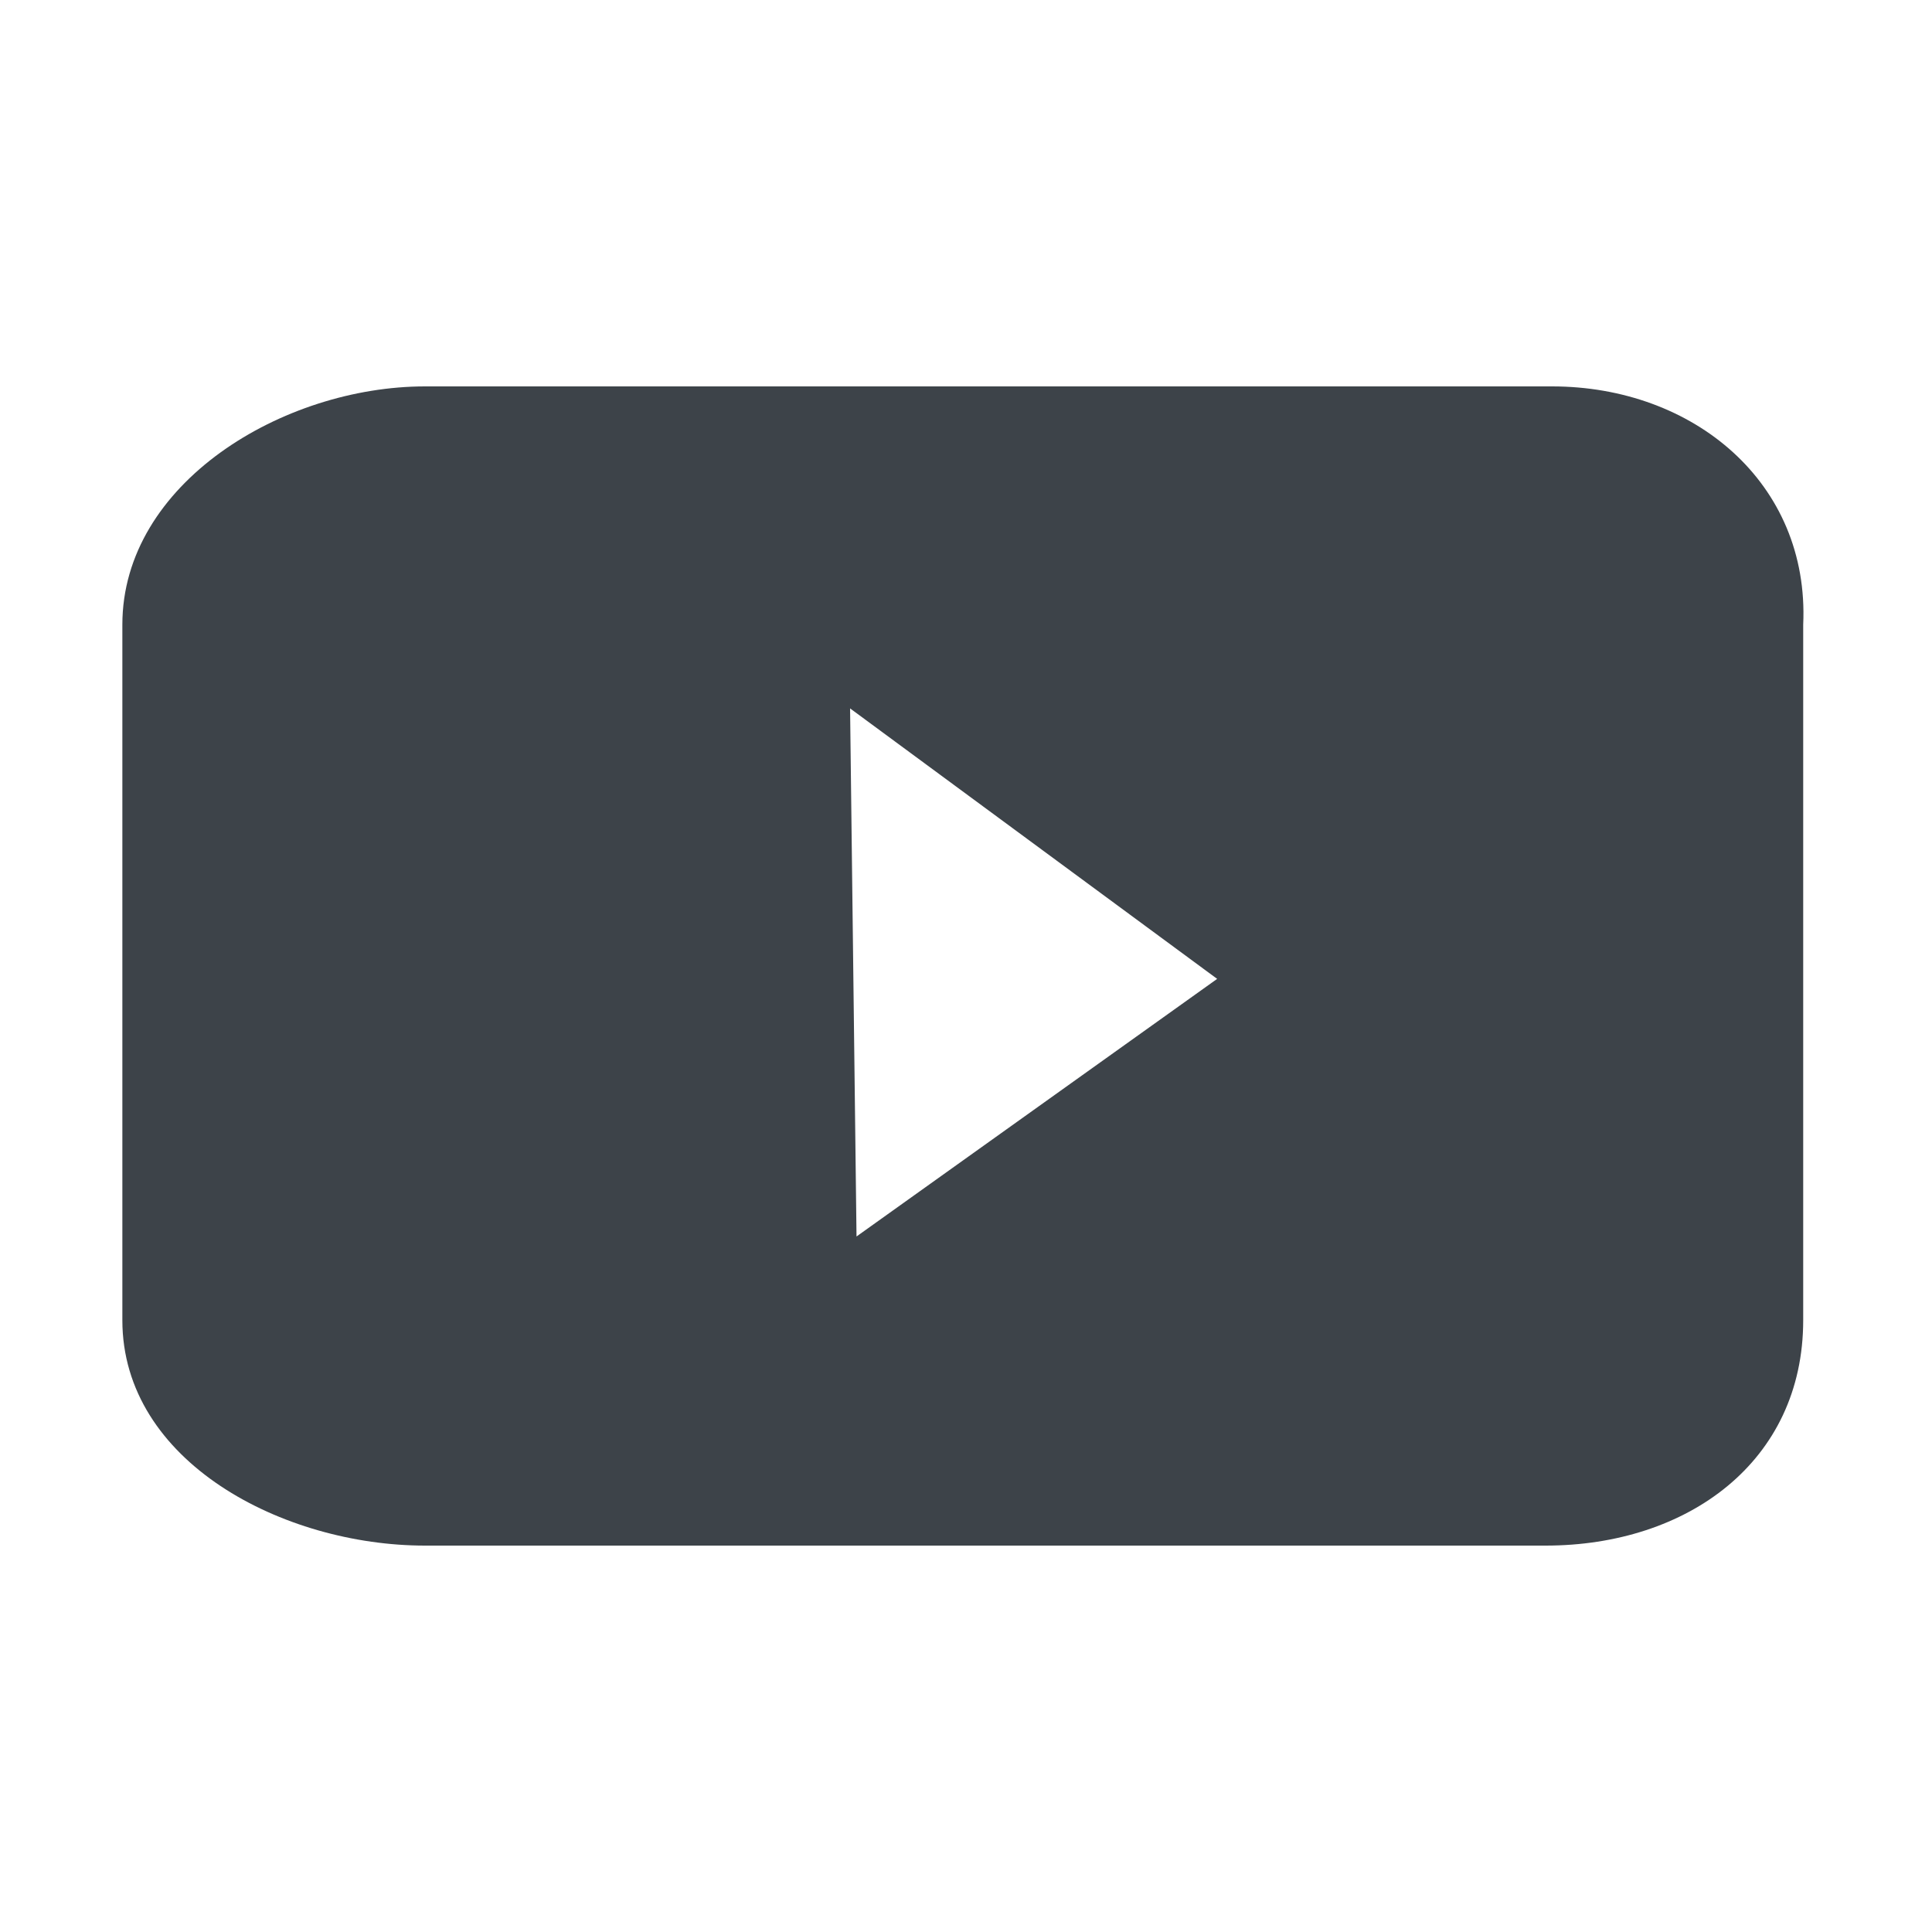
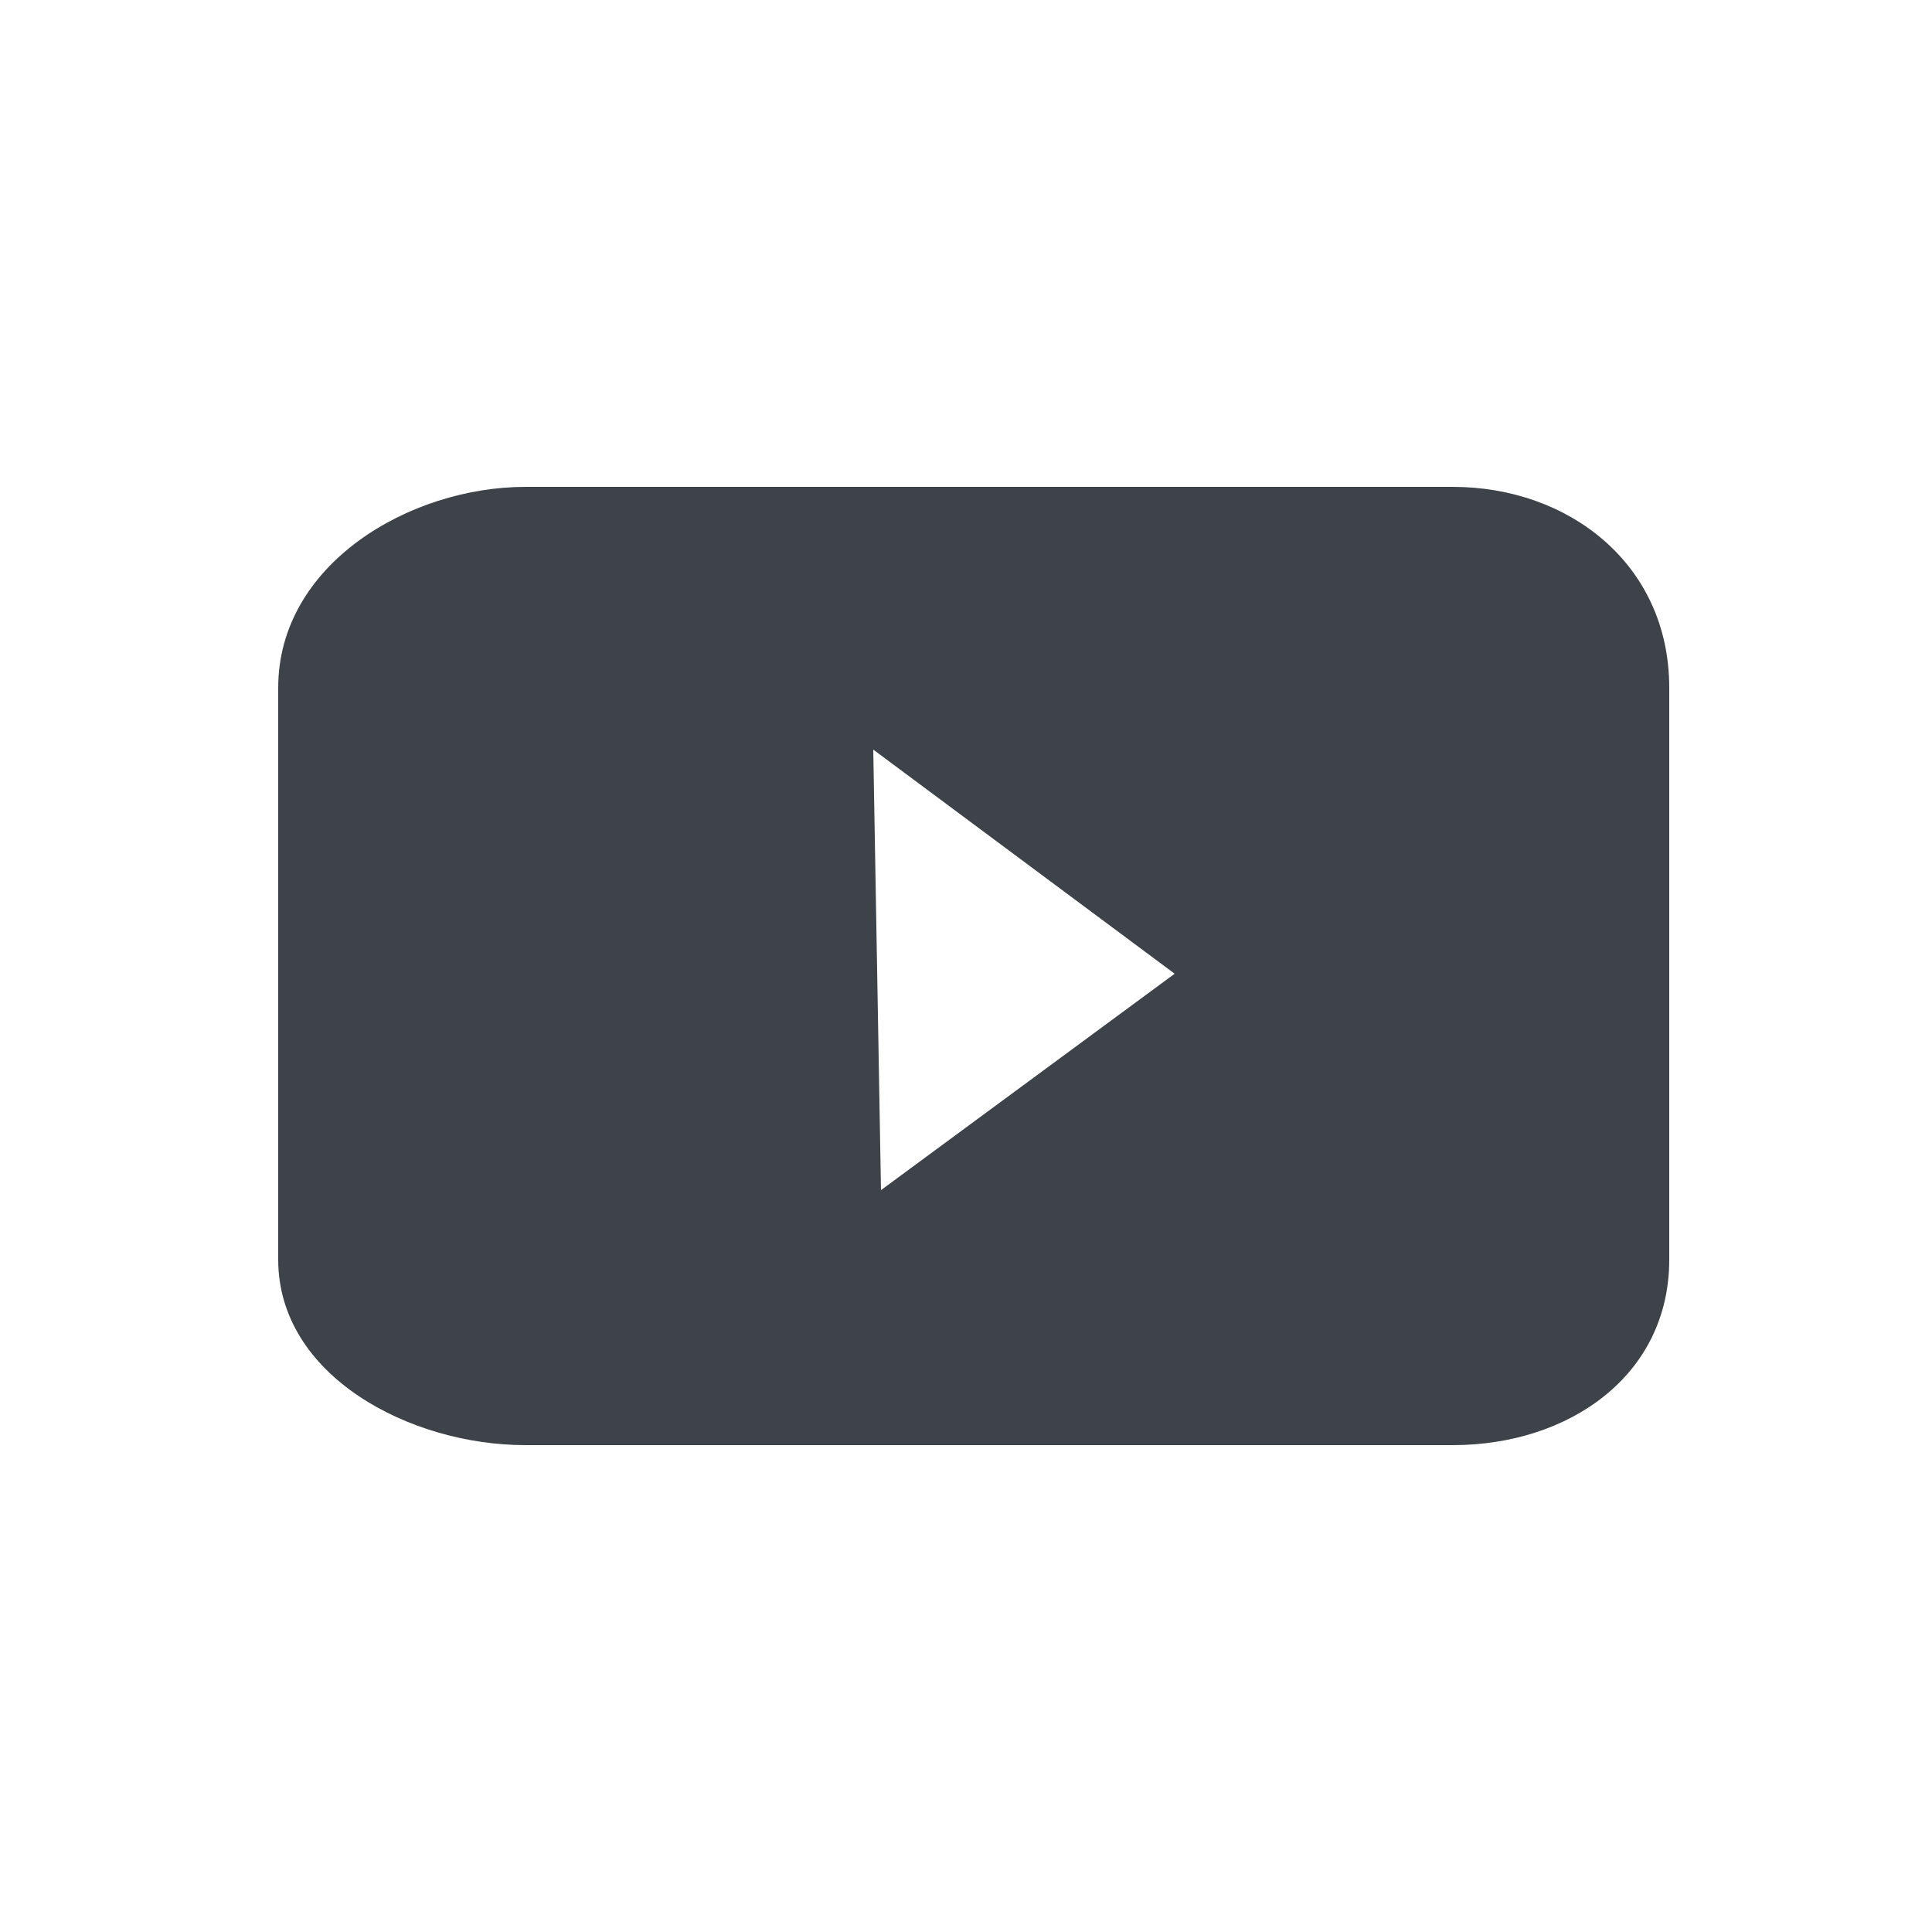
- <svg xmlns="http://www.w3.org/2000/svg" version="1.1" x="0px" y="0px" viewBox="126.7 126.7 30 30" enable-background="new 126.7 126.7 30 30" xml:space="preserve">
-   <g id="Layer_1">
+ <svg xmlns="http://www.w3.org/2000/svg" version="1.1" id="Layer_1" x="0px" y="0px" viewBox="11.5 11.5 25 25" enable-background="new 11.5 11.5 25 25" xml:space="preserve">
+   <g id="Layer_1_1_">
    <g id="youtube_1_" enable-background="new    ">
      <g id="youtube">
        <g>
-           <path fill="#3d4349" d="M150.8,132.7l-8.6,0l-8.9,0c-2.2,0-4.7,1.5-4.7,3.7v10.8c0,2.2,2.5,3.5,4.7,3.5h17.4c2.2,0,4-1.3,4-3.5      v-10.8C154.8,134.2,153,132.7,150.8,132.7z M140,145.9l-0.1-8.2l5.7,4.2L140,145.9z" />
+           <path fill="#3D4349" d="M30.3,17.8h-5.9h-6.1c-1.5,0-3.2,1-3.2,2.6v7.4c0,1.5,1.7,2.4,3.2,2.4h12c1.5,0,2.8-0.9,2.8-2.4v-7.4      C33.1,18.8,31.8,17.8,30.3,17.8z M22.9,26.9l-0.1-5.7l3.9,2.9L22.9,26.9z" />
        </g>
      </g>
    </g>
  </g>
</svg>
